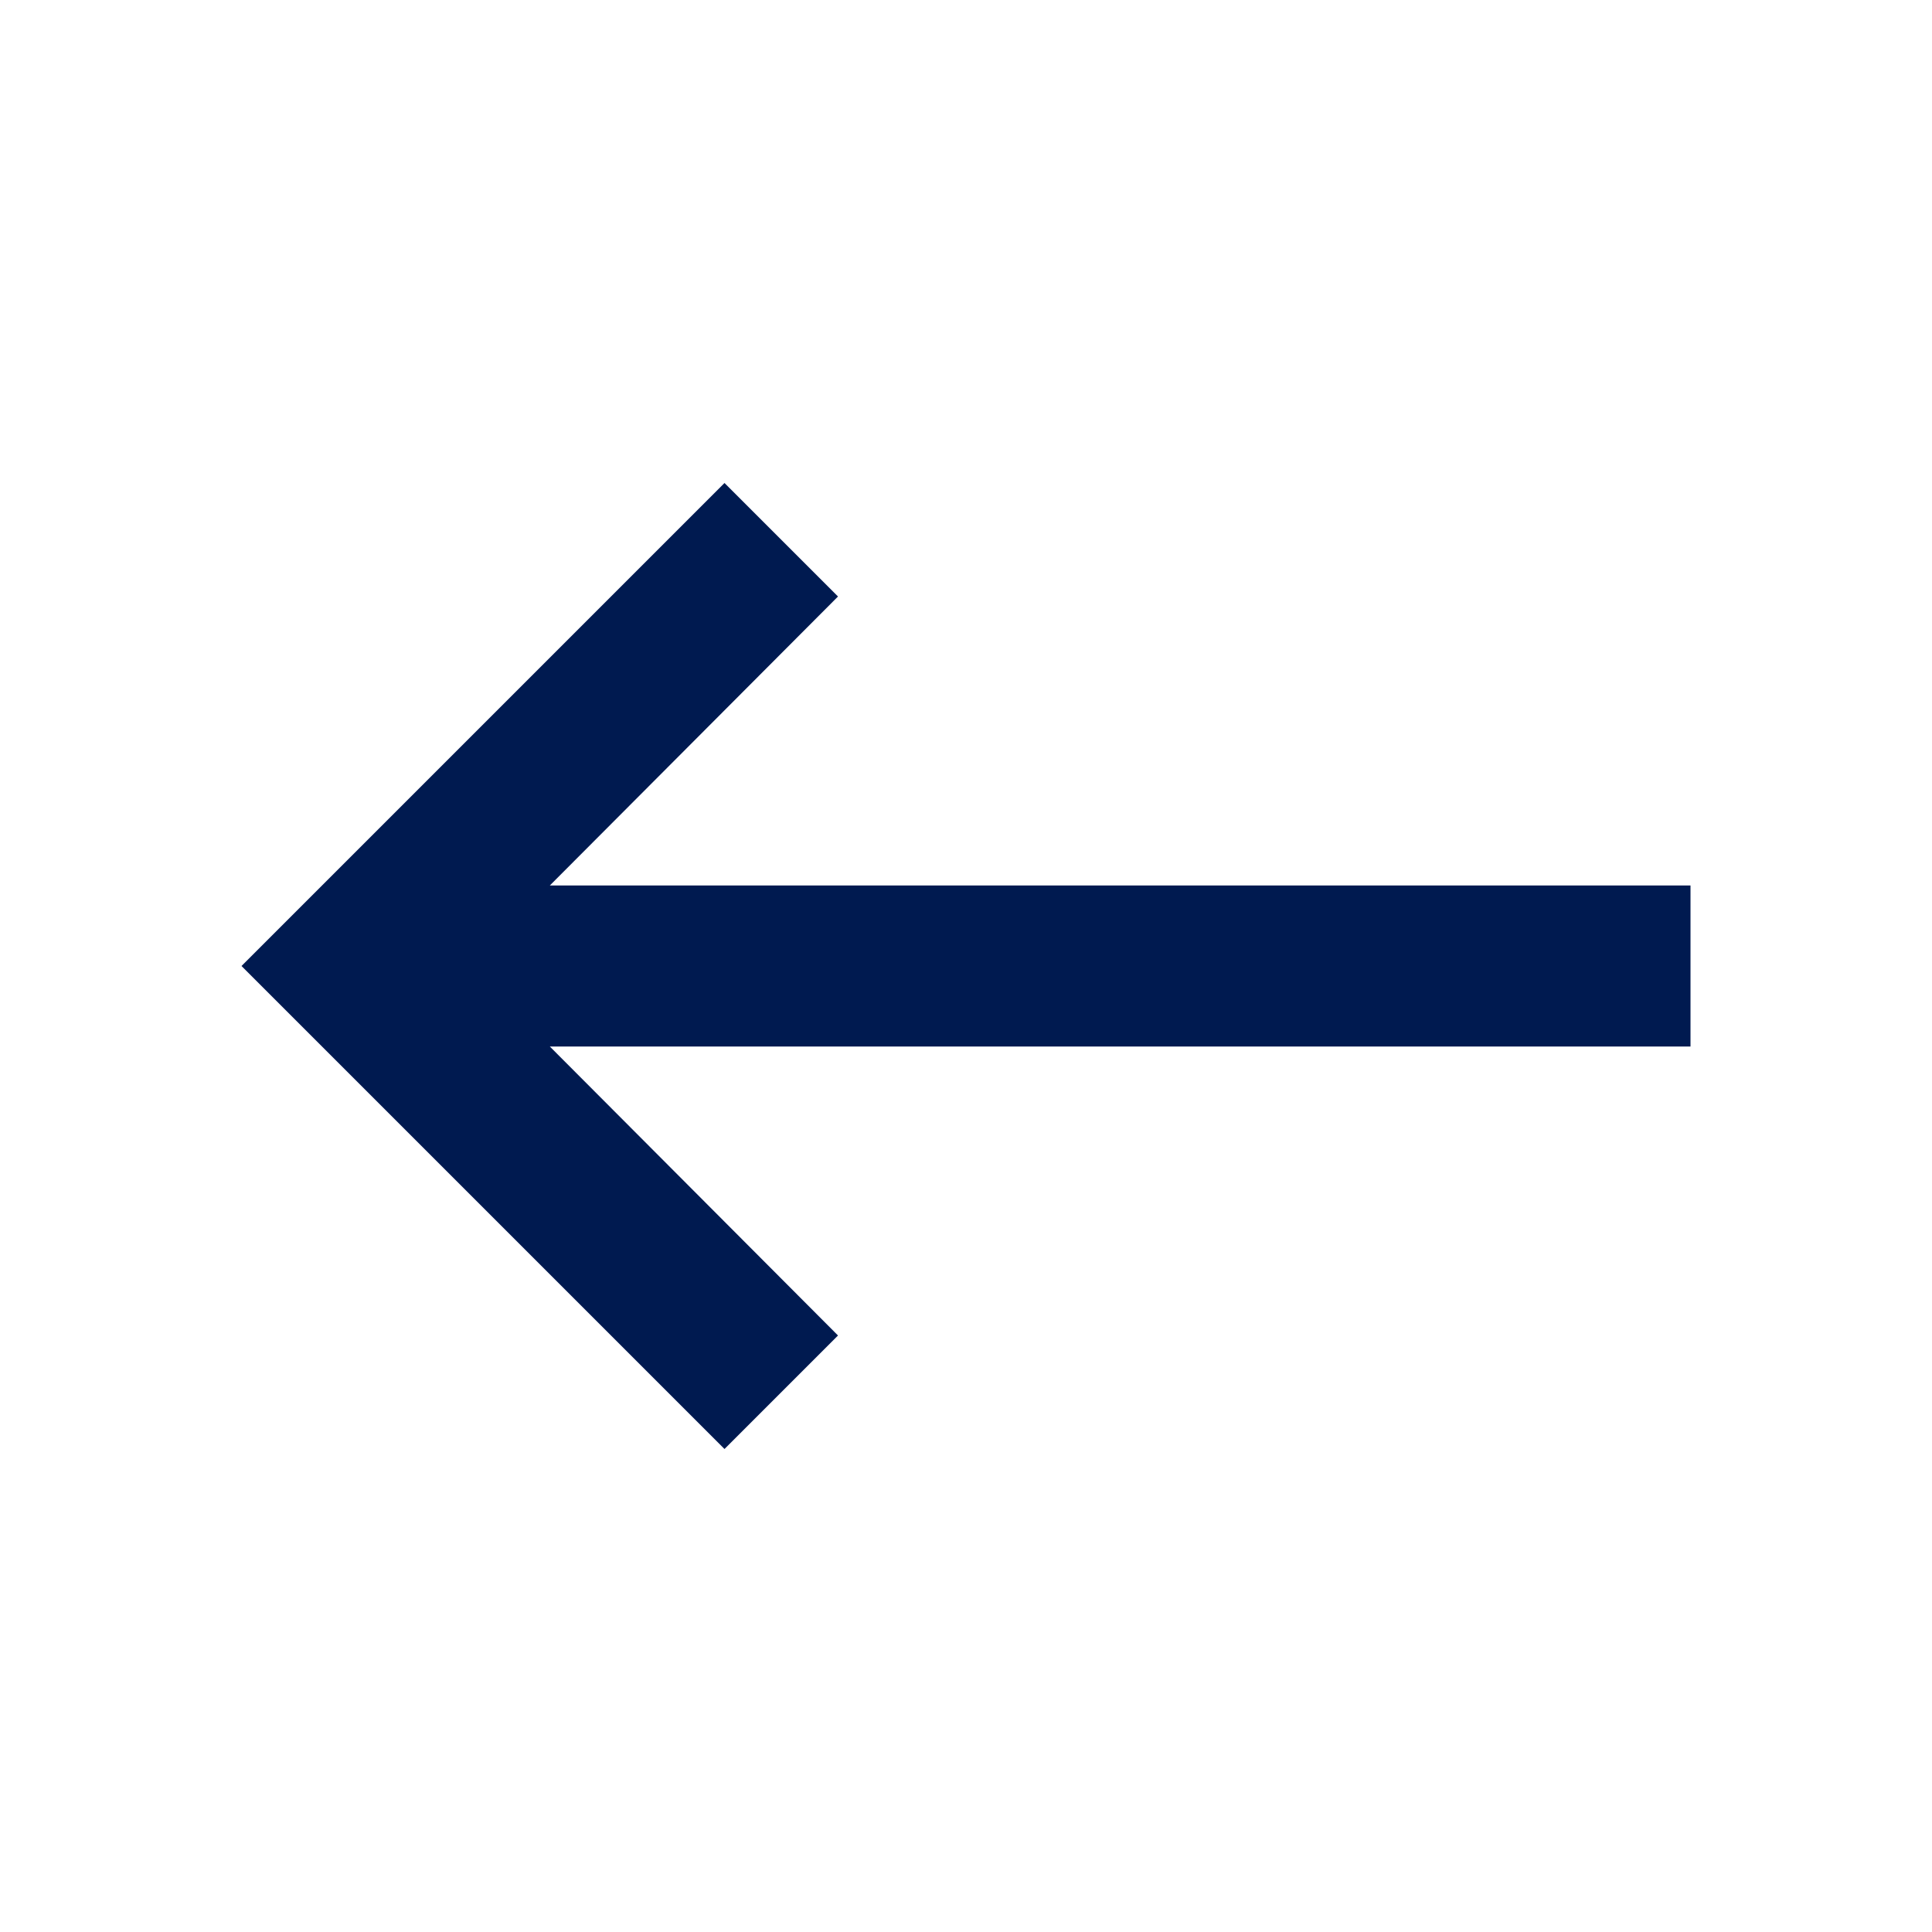
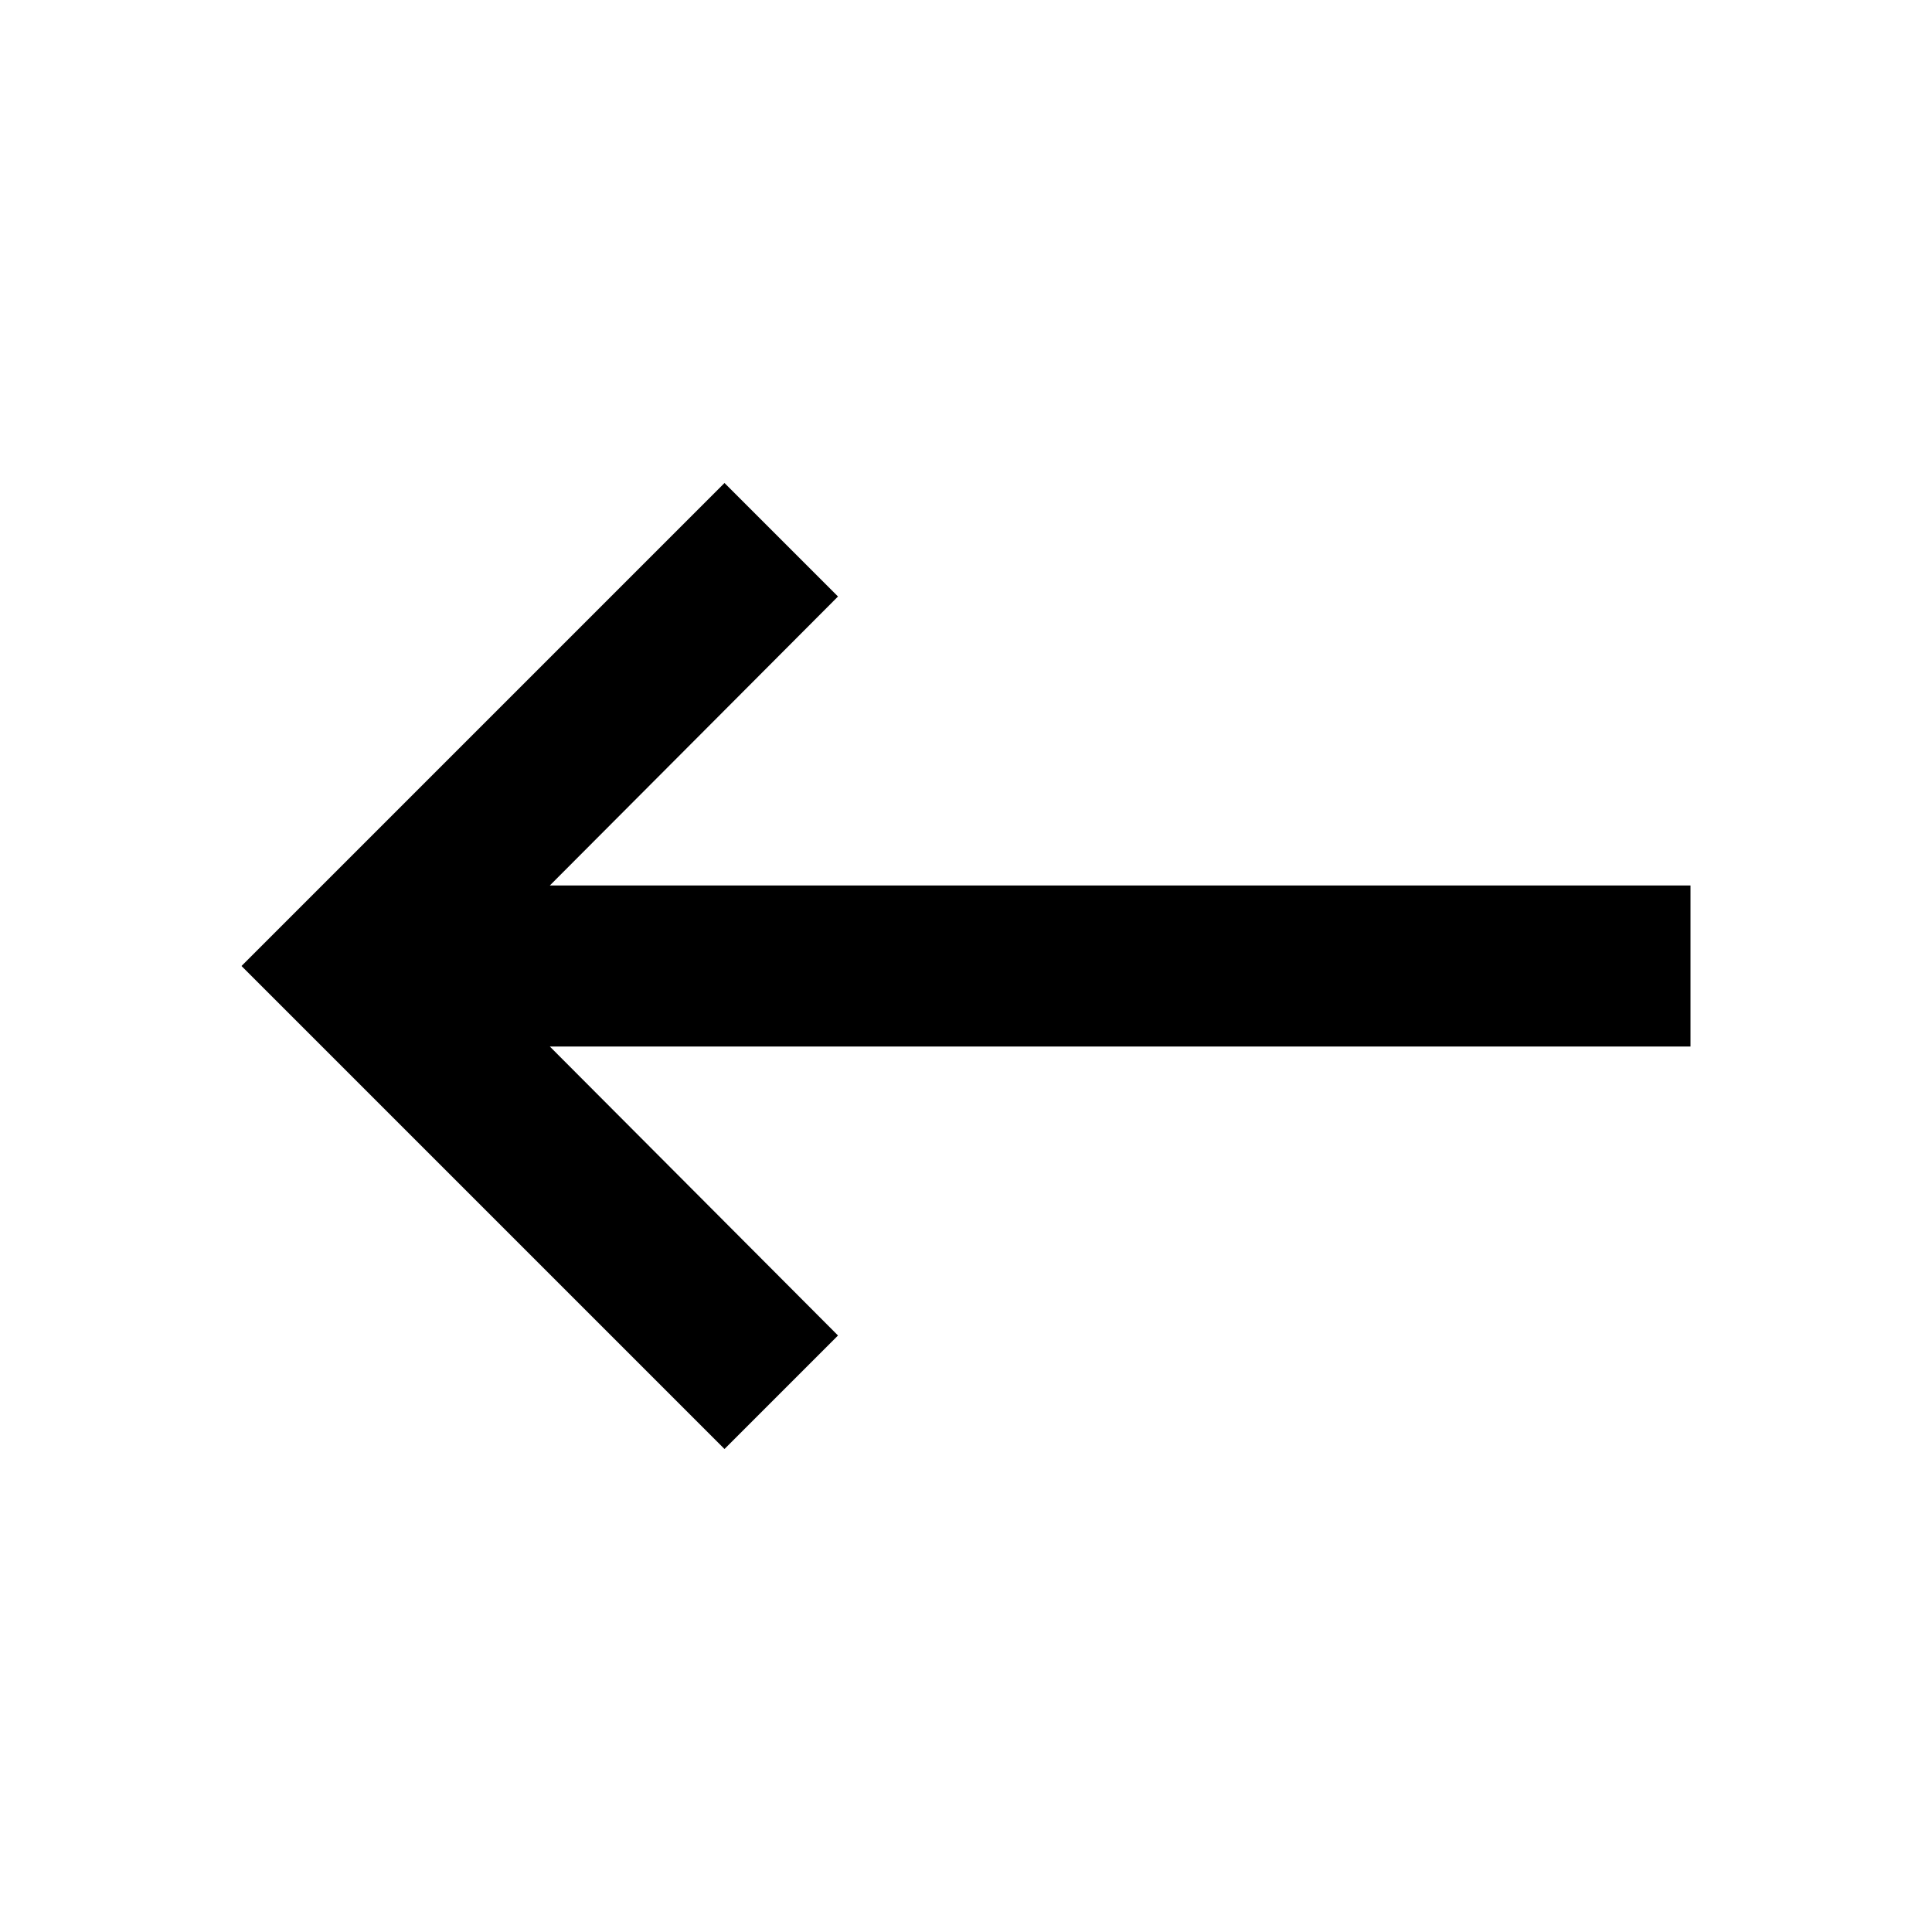
<svg xmlns="http://www.w3.org/2000/svg" width="24" height="24" viewBox="0 0 24 24">
  <path class="a" d="M0,0H24V24H0Z" fill="none" />
-   <path class="b" d="M21,11H6.83l3.58-3.59L9,6,3,12l6,6,1.41-1.41L6.83,13H21Z" fill="#001A50" />
+   <path class="b" d="M21,11H6.83l3.58-3.59L9,6,3,12l6,6,1.41-1.41L6.83,13H21Z" />
</svg>
